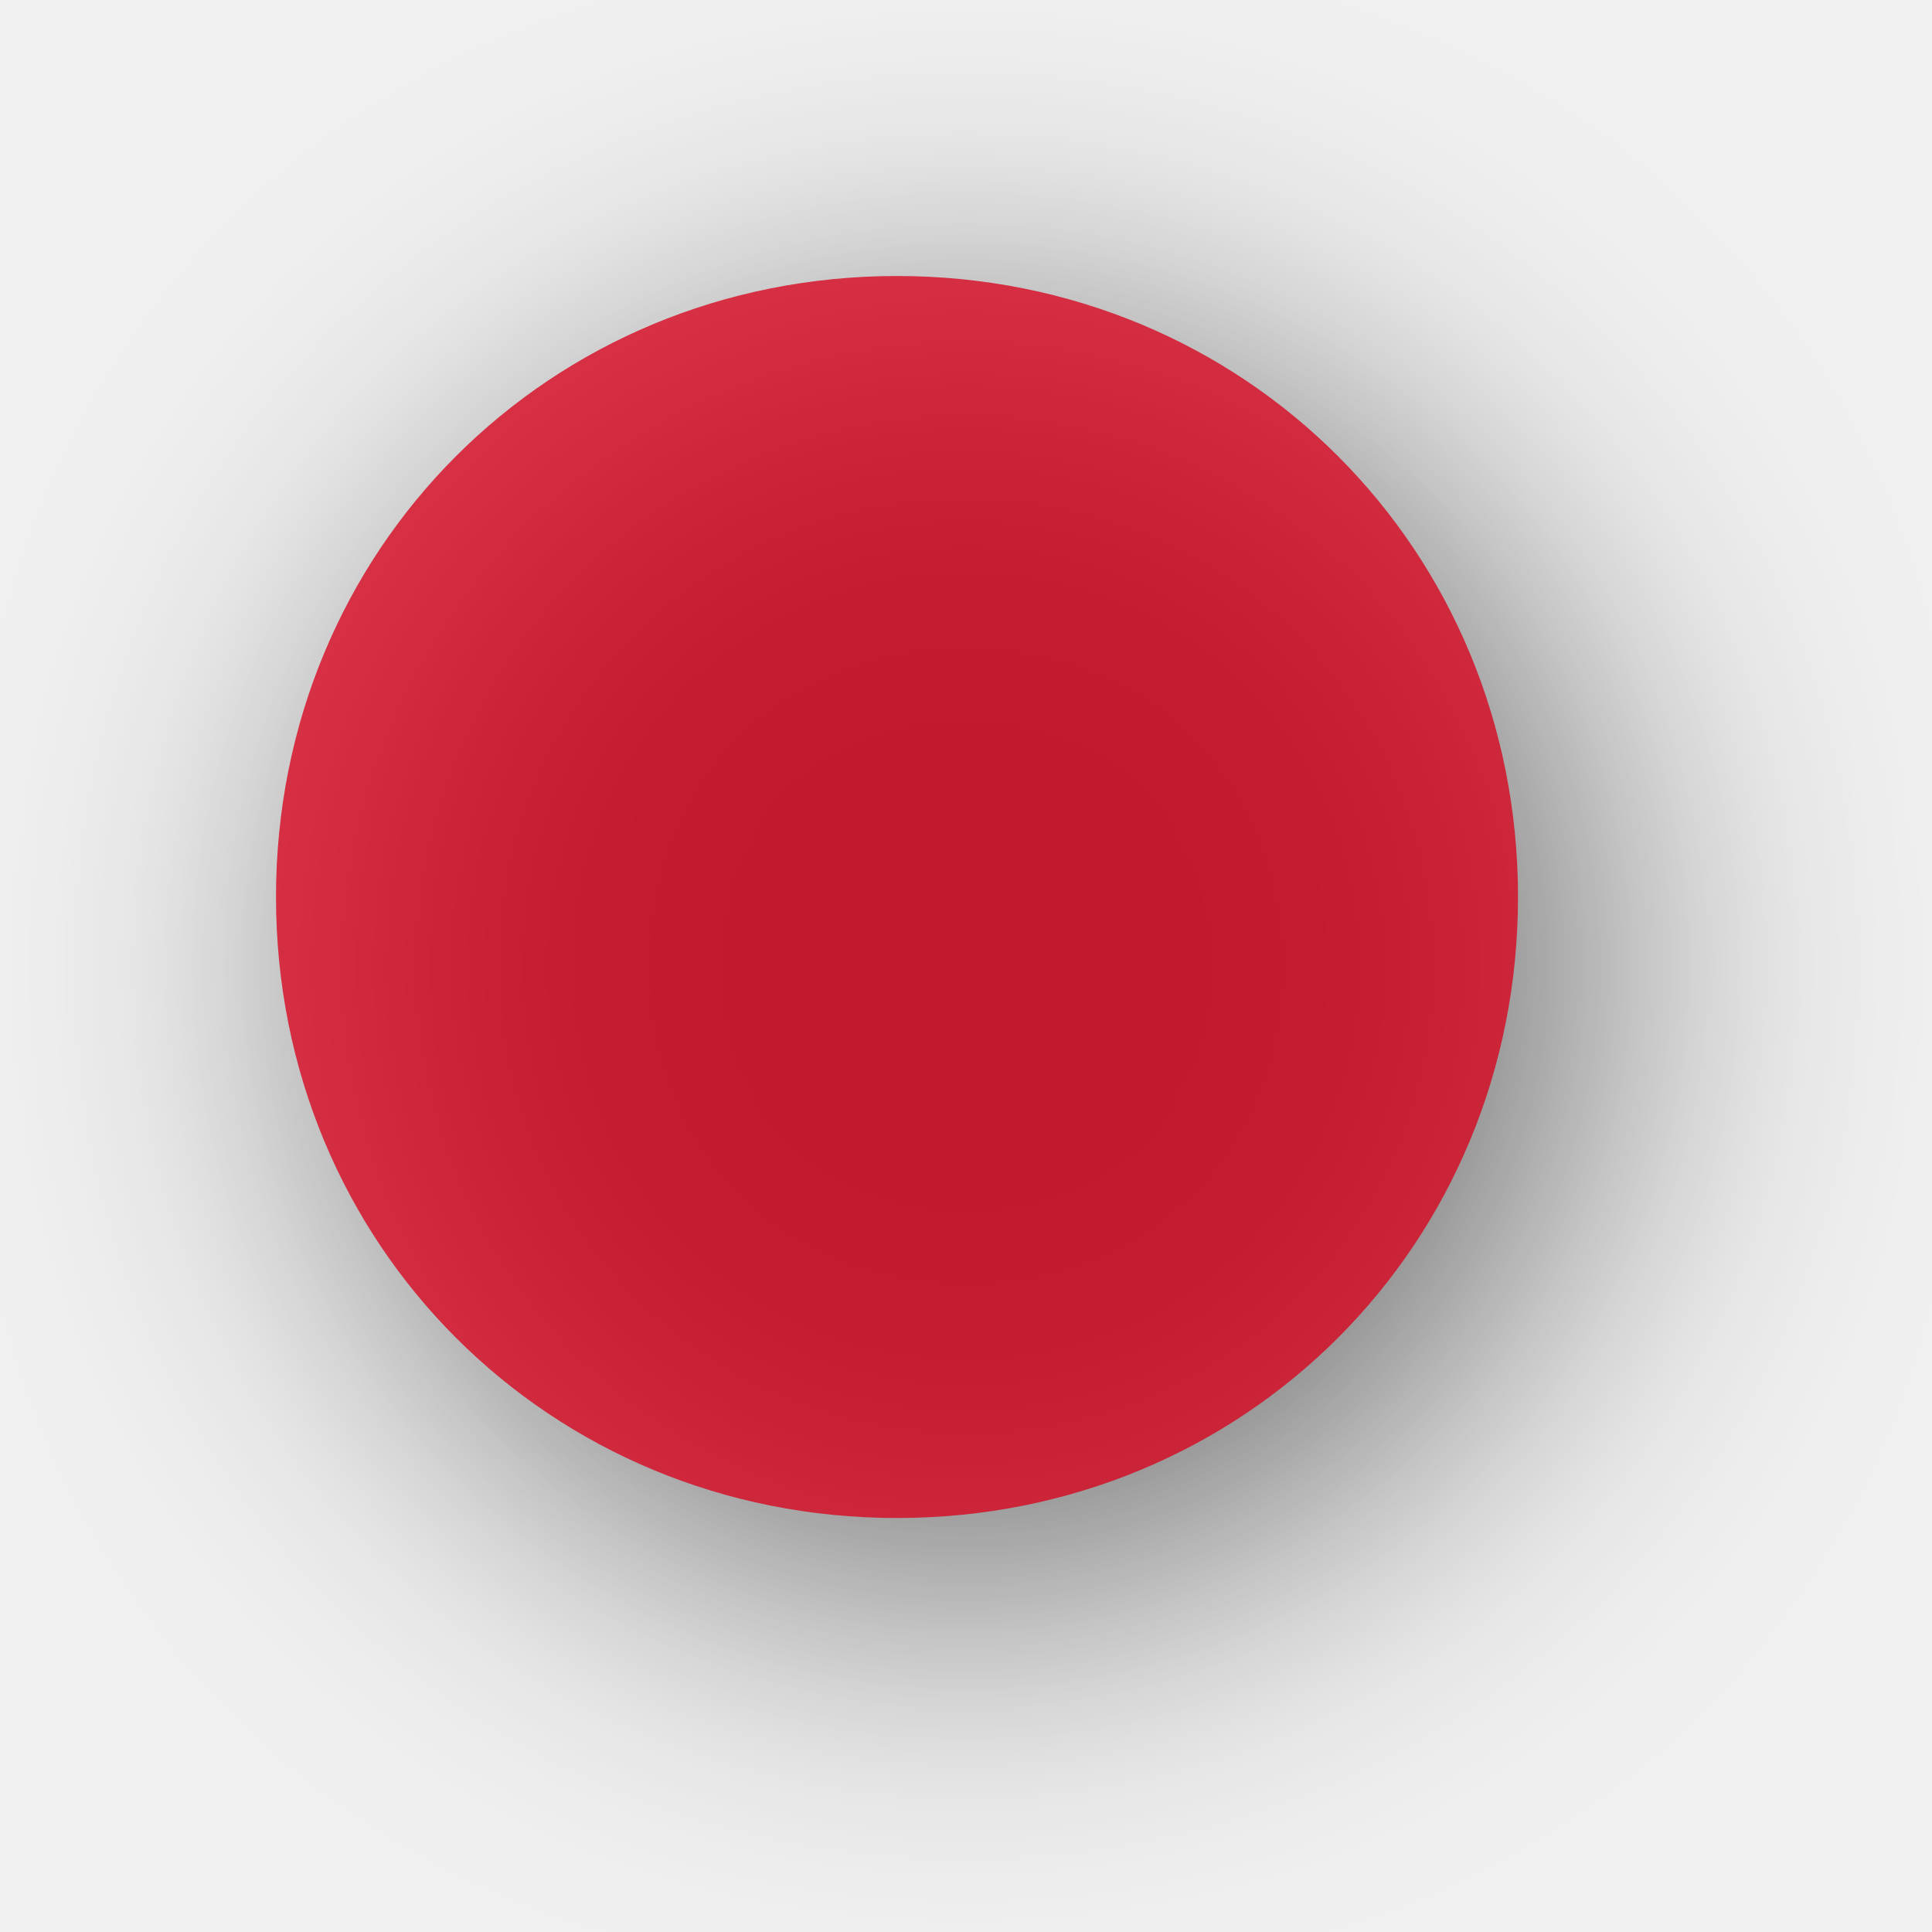
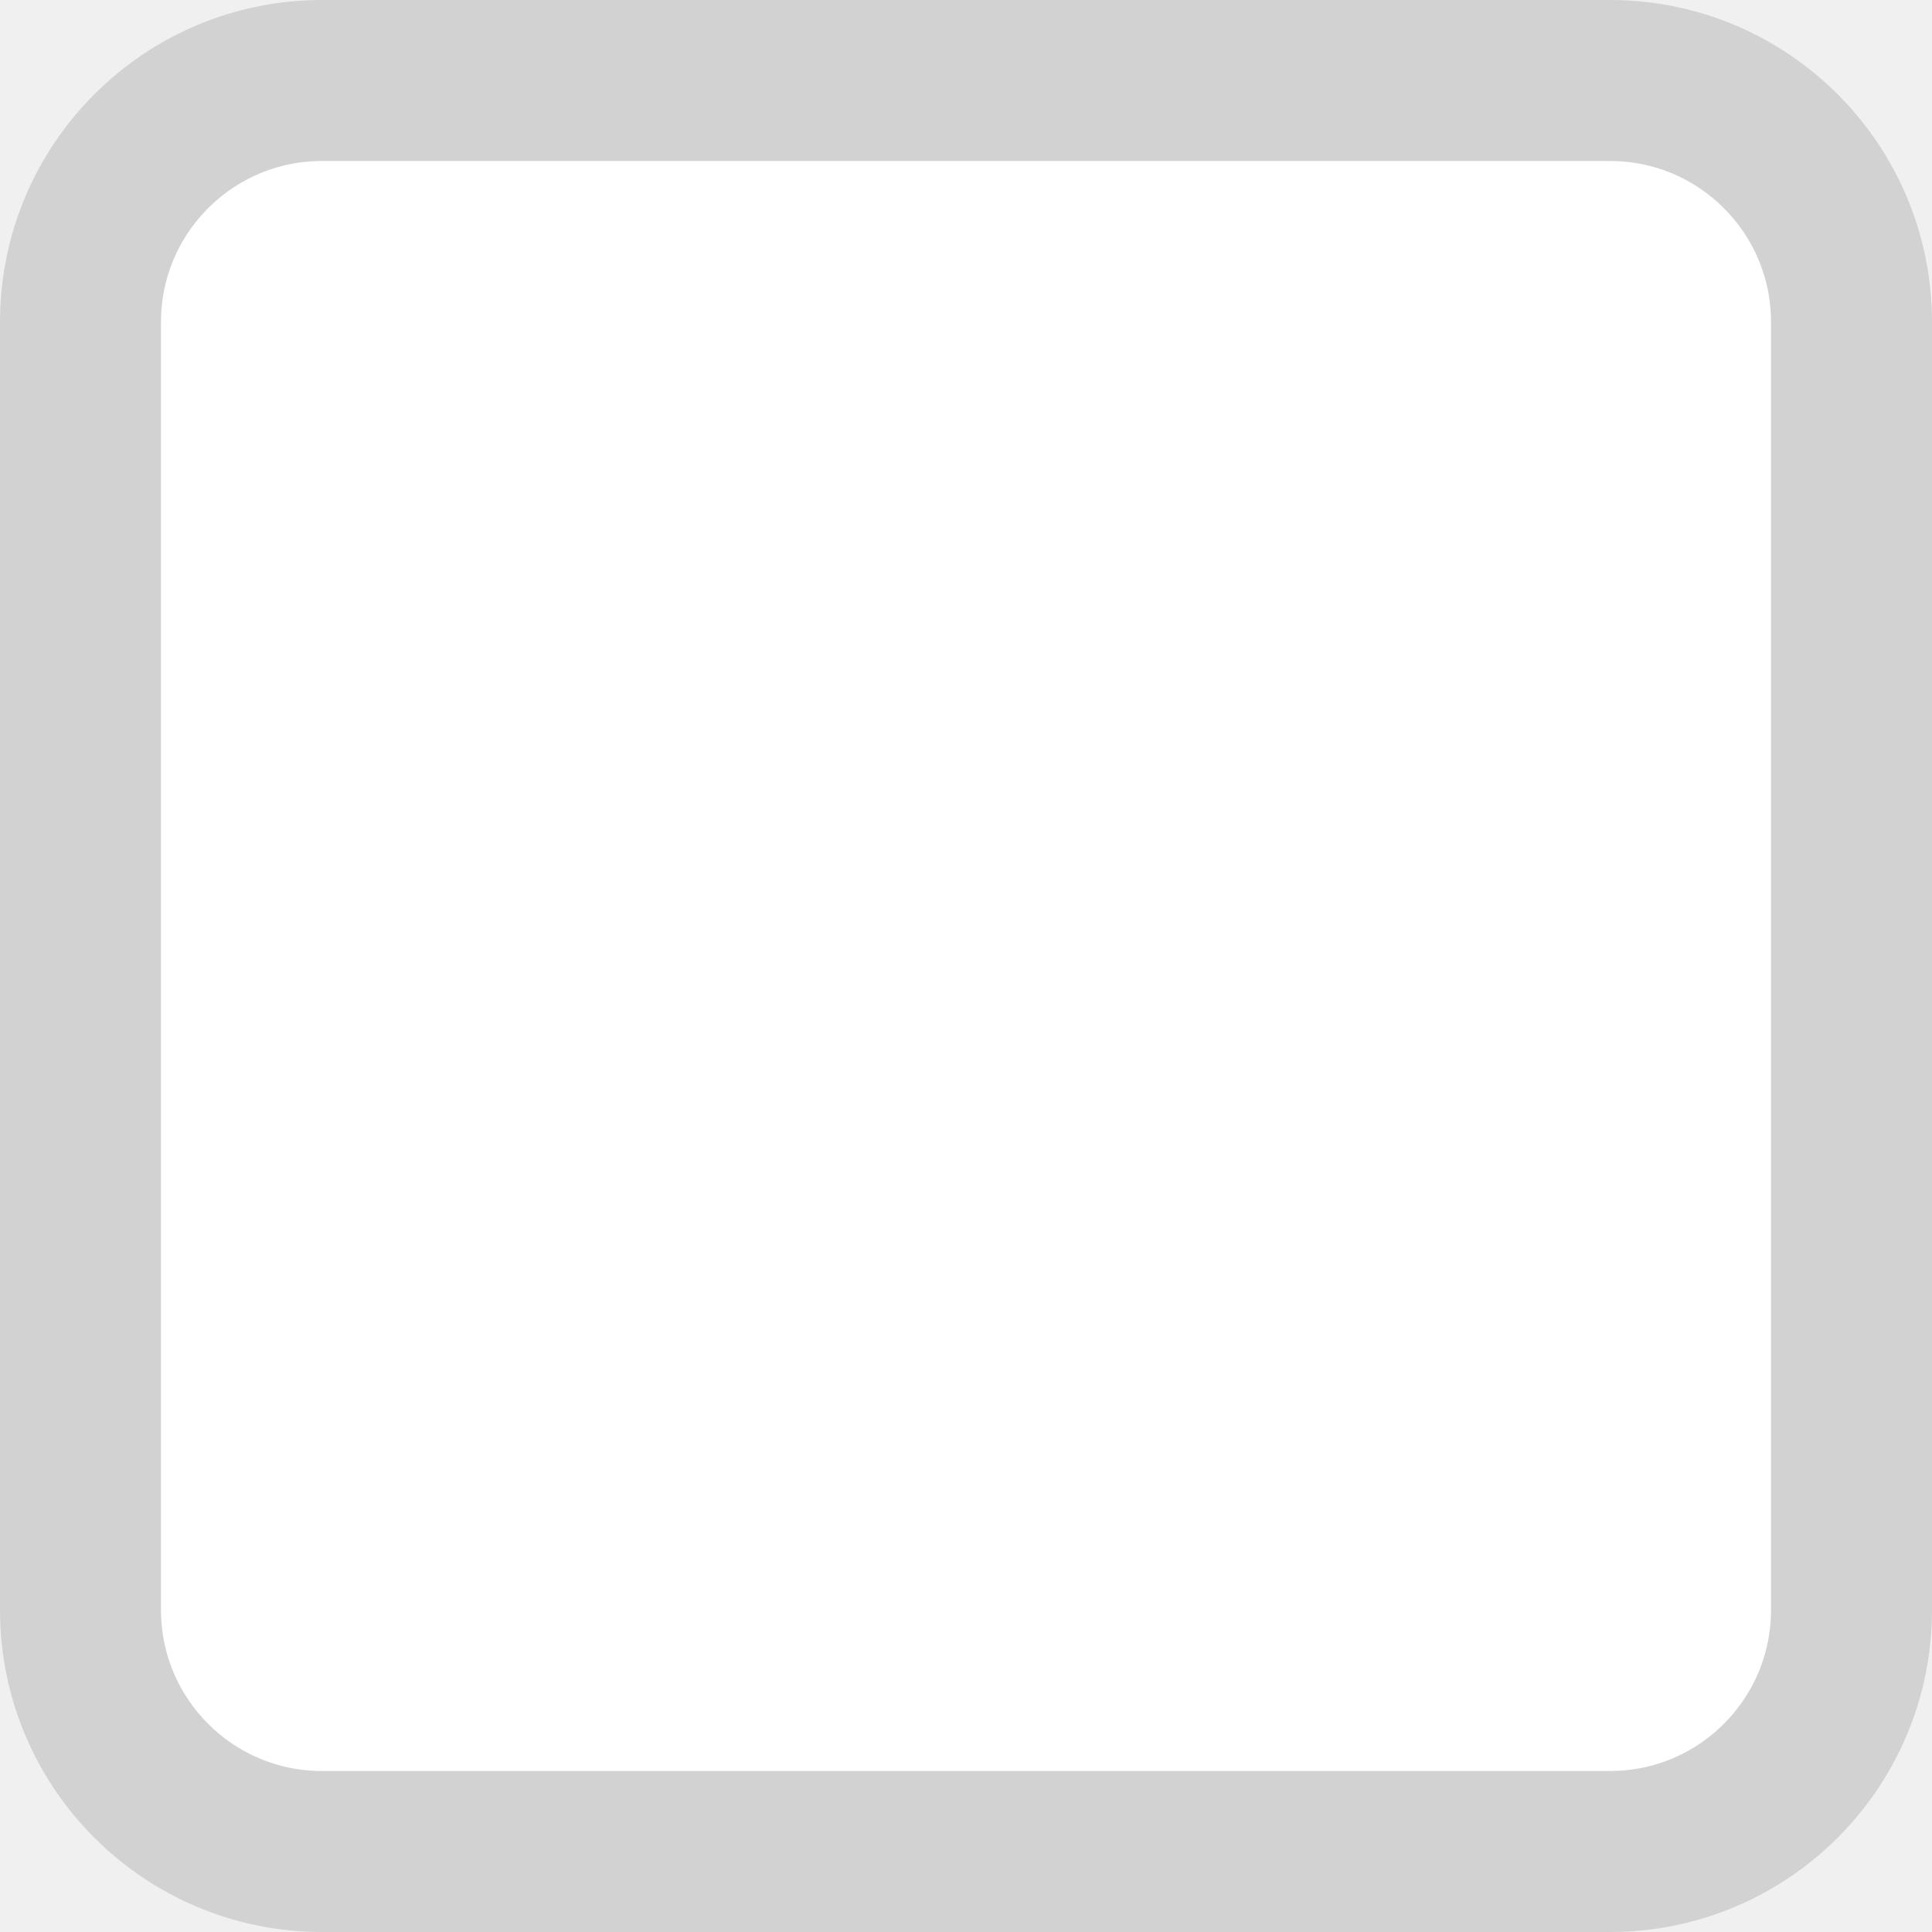
- <svg xmlns="http://www.w3.org/2000/svg" xmlns:xlink="http://www.w3.org/1999/xlink" version="1.1" width="28px" height="28px">
-   <defs>
-     <filter x="1233px" y="614px" width="28px" height="28px" filterUnits="userSpaceOnUse" id="filter2206">
-       <feOffset dx="1" dy="1" in="SourceAlpha" result="shadowOffsetInner" />
-       <feGaussianBlur stdDeviation="2.5" in="shadowOffsetInner" result="shadowGaussian" />
-       <feComposite in2="shadowGaussian" operator="atop" in="SourceAlpha" result="shadowComposite" />
-       <feColorMatrix type="matrix" values="0 0 0 0 0  0 0 0 0 0  0 0 0 0 0  0 0 0 0.698 0  " in="shadowComposite" />
-     </filter>
-     <g id="widget2207">
-       <path d="M 1246 618  C 1251.04 618  1255 621.96  1255 627  C 1255 632.04  1251.04 636  1246 636  C 1240.96 636  1237 632.04  1237 627  C 1237 621.96  1240.96 618  1246 618  Z " fill-rule="nonzero" fill="#d9001b" stroke="none" fill-opacity="0.773" />
-     </g>
-   </defs>
-   <g transform="matrix(1 0 0 1 -1233 -614 )">
-     <use xlink:href="#widget2207" filter="url(#filter2206)" />
-     <use xlink:href="#widget2207" />
-   </g>
+ <svg xmlns="http://www.w3.org/2000/svg" version="1.1" width="12px" height="12px" viewBox="45 251  12 12">
+   <path d="M 45.5 253  A 1.5 1.5 0 0 1 47 251.5 L 55 251.5  A 1.5 1.5 0 0 1 56.5 253 L 56.5 261  A 1.5 1.5 0 0 1 55 262.5 L 47 262.5  A 1.5 1.5 0 0 1 45.5 261 L 45.5 253  Z " fill-rule="nonzero" fill="#ffffff" stroke="none" />
+   <path d="M 45.5 253  A 1.5 1.5 0 0 1 47 251.5 L 55 251.5  A 1.5 1.5 0 0 1 56.5 253 L 56.5 261  A 1.5 1.5 0 0 1 55 262.5 L 47 262.5  A 1.5 1.5 0 0 1 45.5 261 L 45.5 253  Z " stroke-width="1" stroke="#d2d2d2" fill="none" />
</svg>
